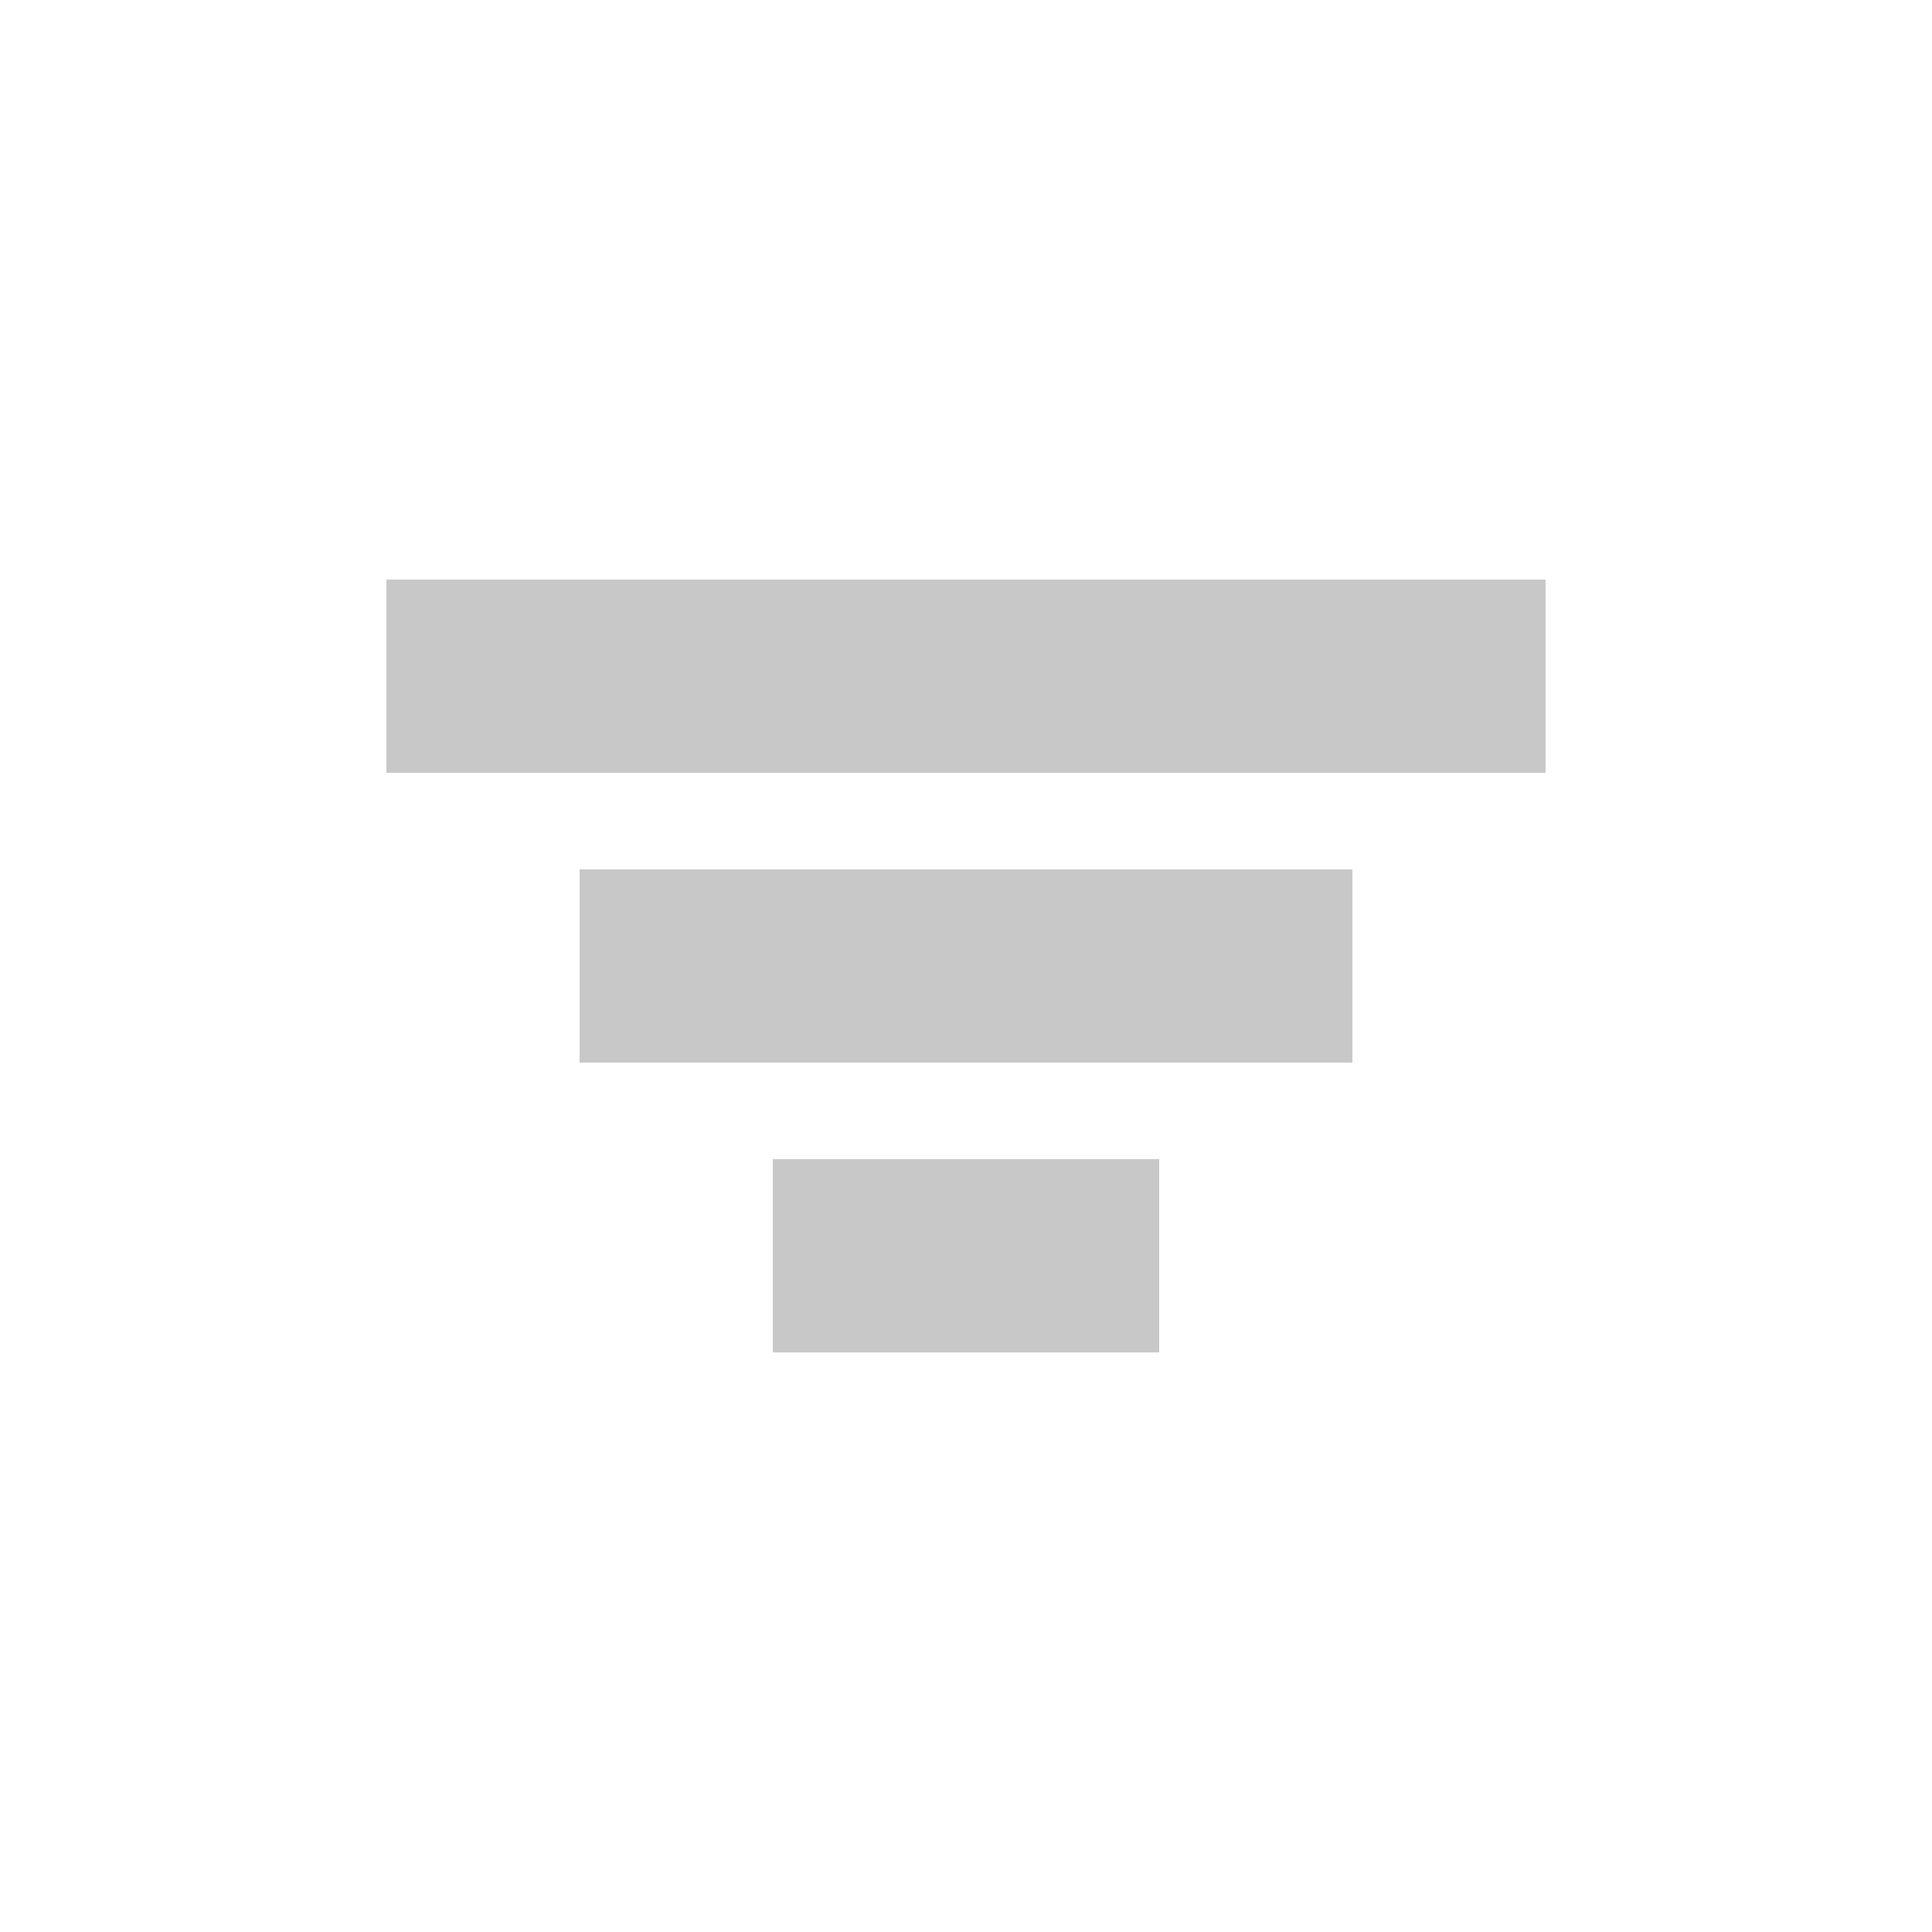
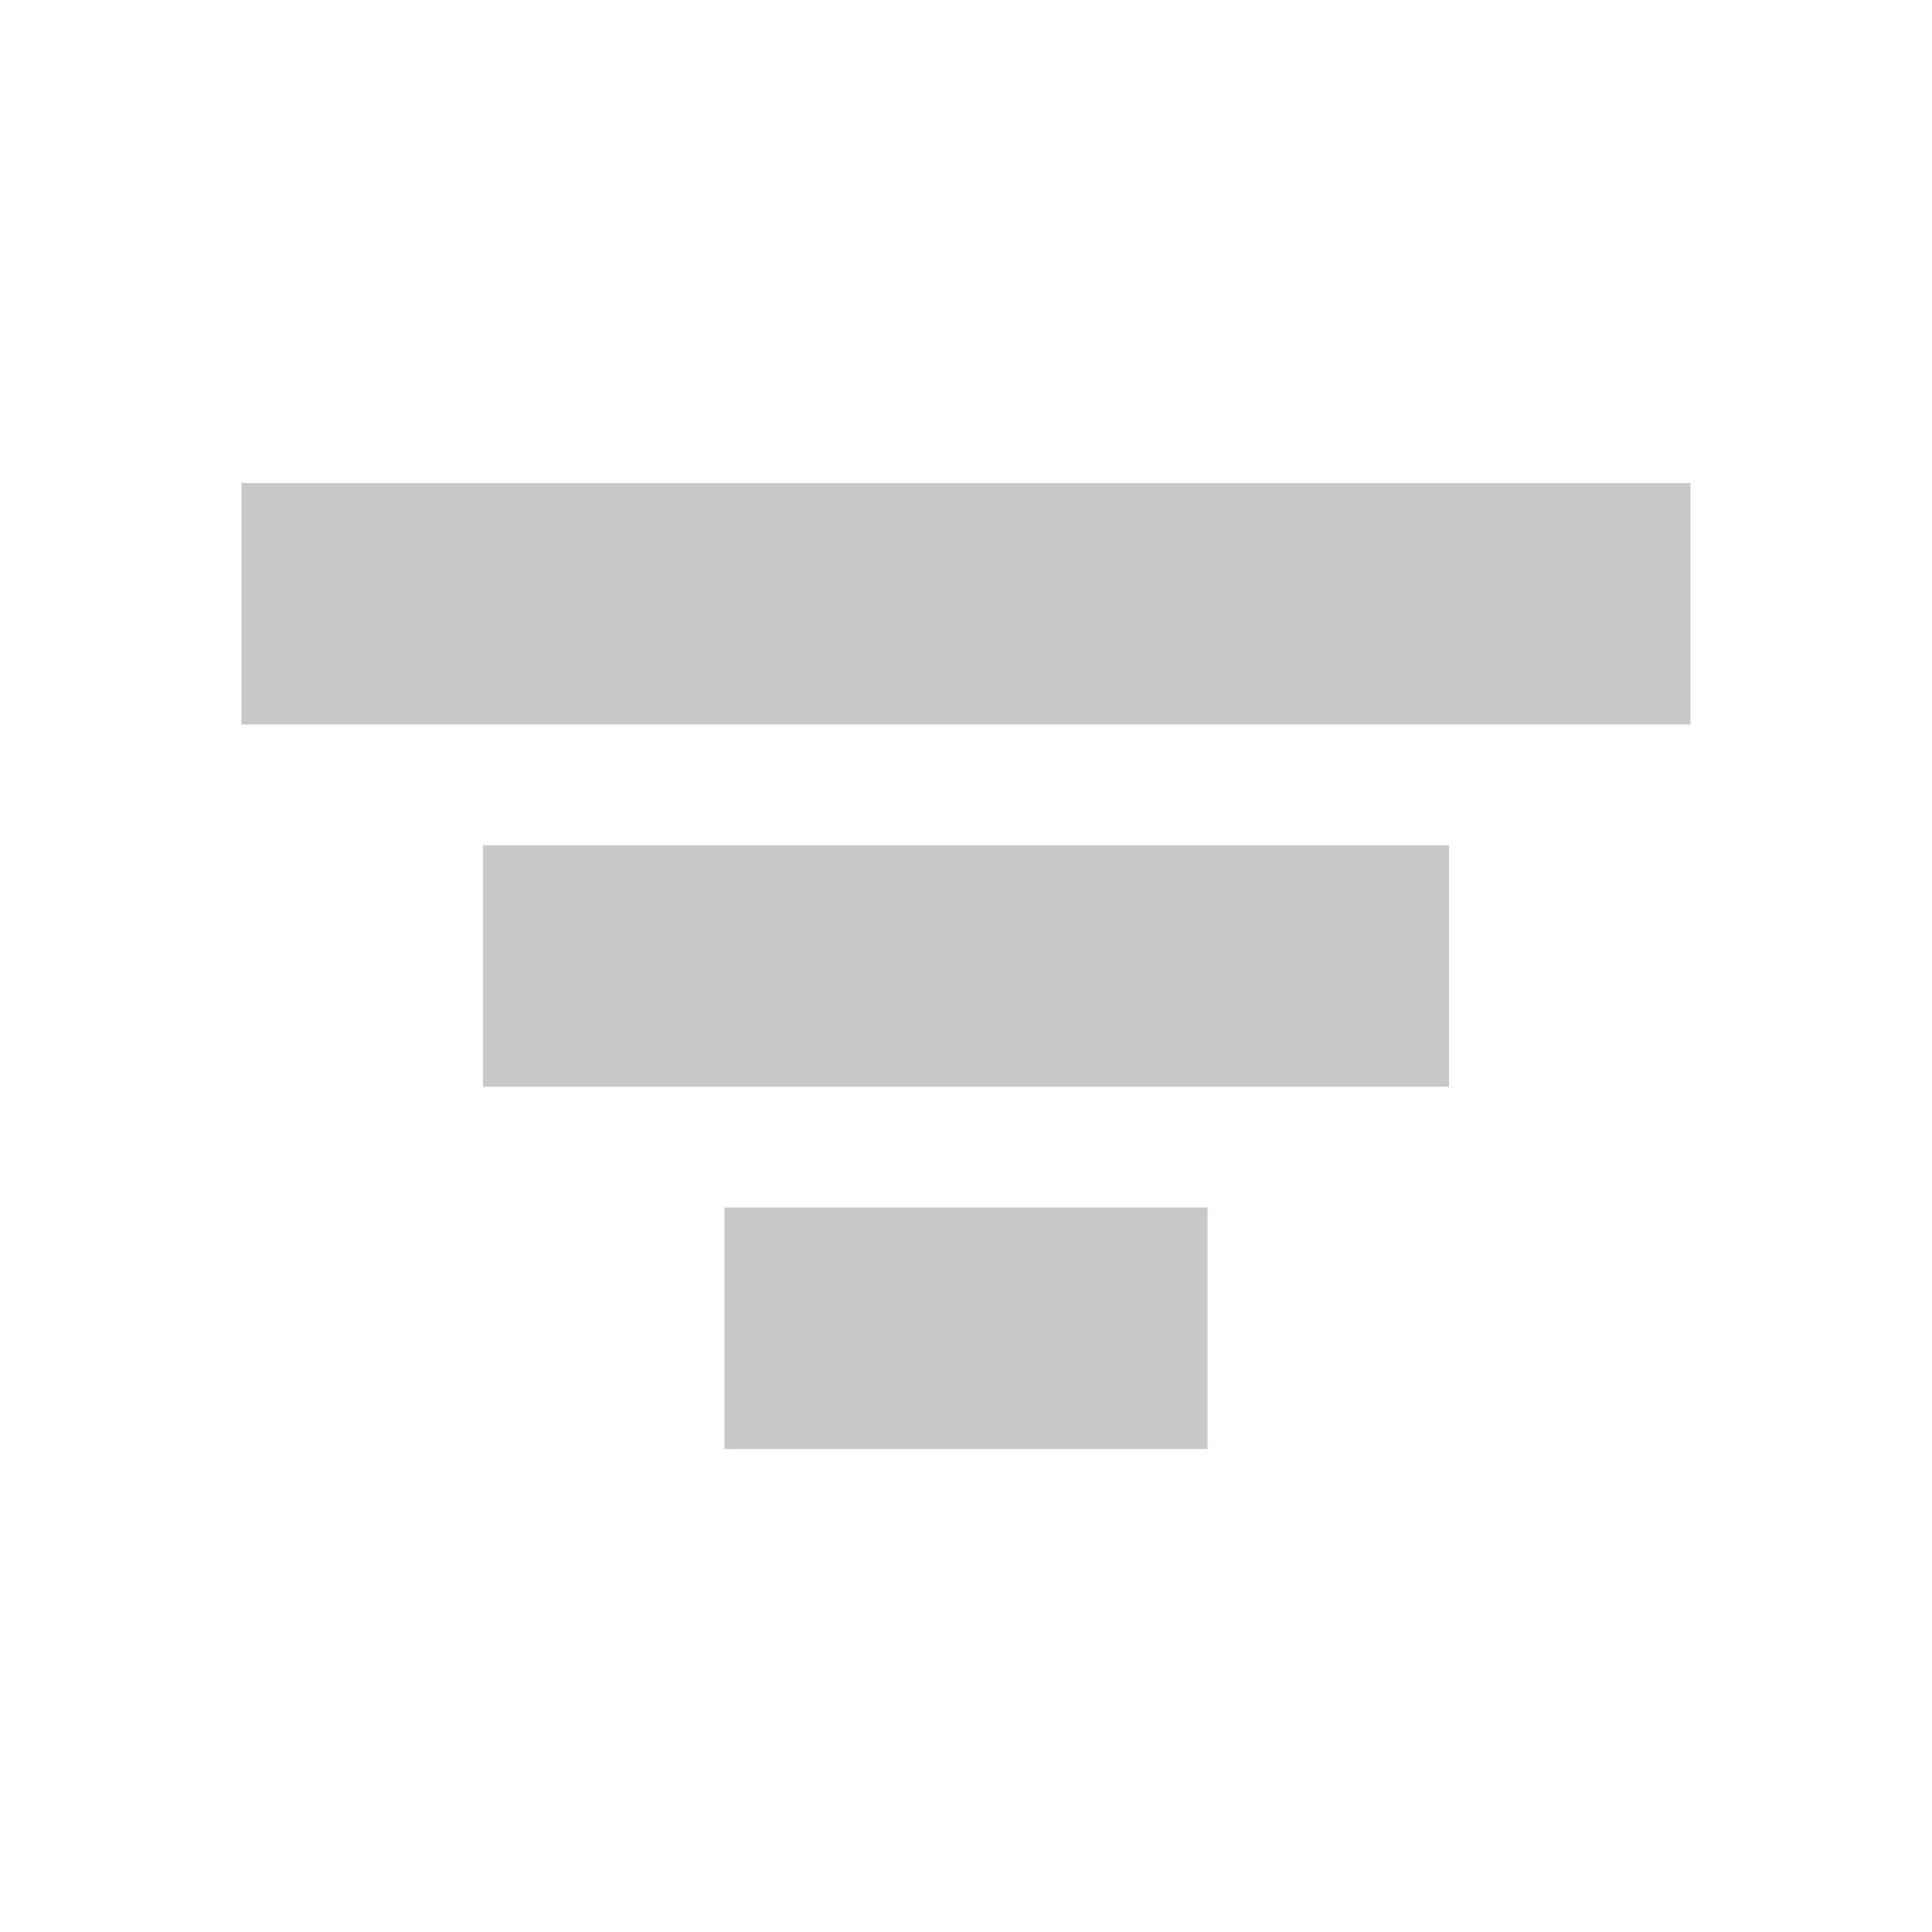
- <svg xmlns="http://www.w3.org/2000/svg" id="svg3838" version="1.1" height="20" width="20">
-   <defs id="defs3842" />
-   <g id="g3836" transform="translate(0,-1032.362)">
-     <rect id="rect3828" style="fill:#c8c8c8;fill-opacity:1;stroke:none;stroke-width:0.667" y="1044.362" x="8" height="2" width="4" />
-     <rect id="rect3832" style="fill:#c8c8c8;fill-opacity:1;stroke:none;stroke-width:1.155" y="1041.362" x="6" height="2" width="8" />
-     <rect id="rect3834" style="fill:#c8c8c8;fill-opacity:1;stroke:none" y="1038.362" x="4" height="2" width="12" />
-   </g>
+ <svg xmlns="http://www.w3.org/2000/svg" width="16" height="16" viewBox="0 0 16 16" fill="none">
+   <path d="M10 10H6V12H10V10Z" fill="#C8C8C8" />
+   <path d="M12 7H4V9H12V7Z" fill="#C8C8C8" />
+   <path d="M14 4H2V6H14V4Z" fill="#C8C8C8" />
</svg>
